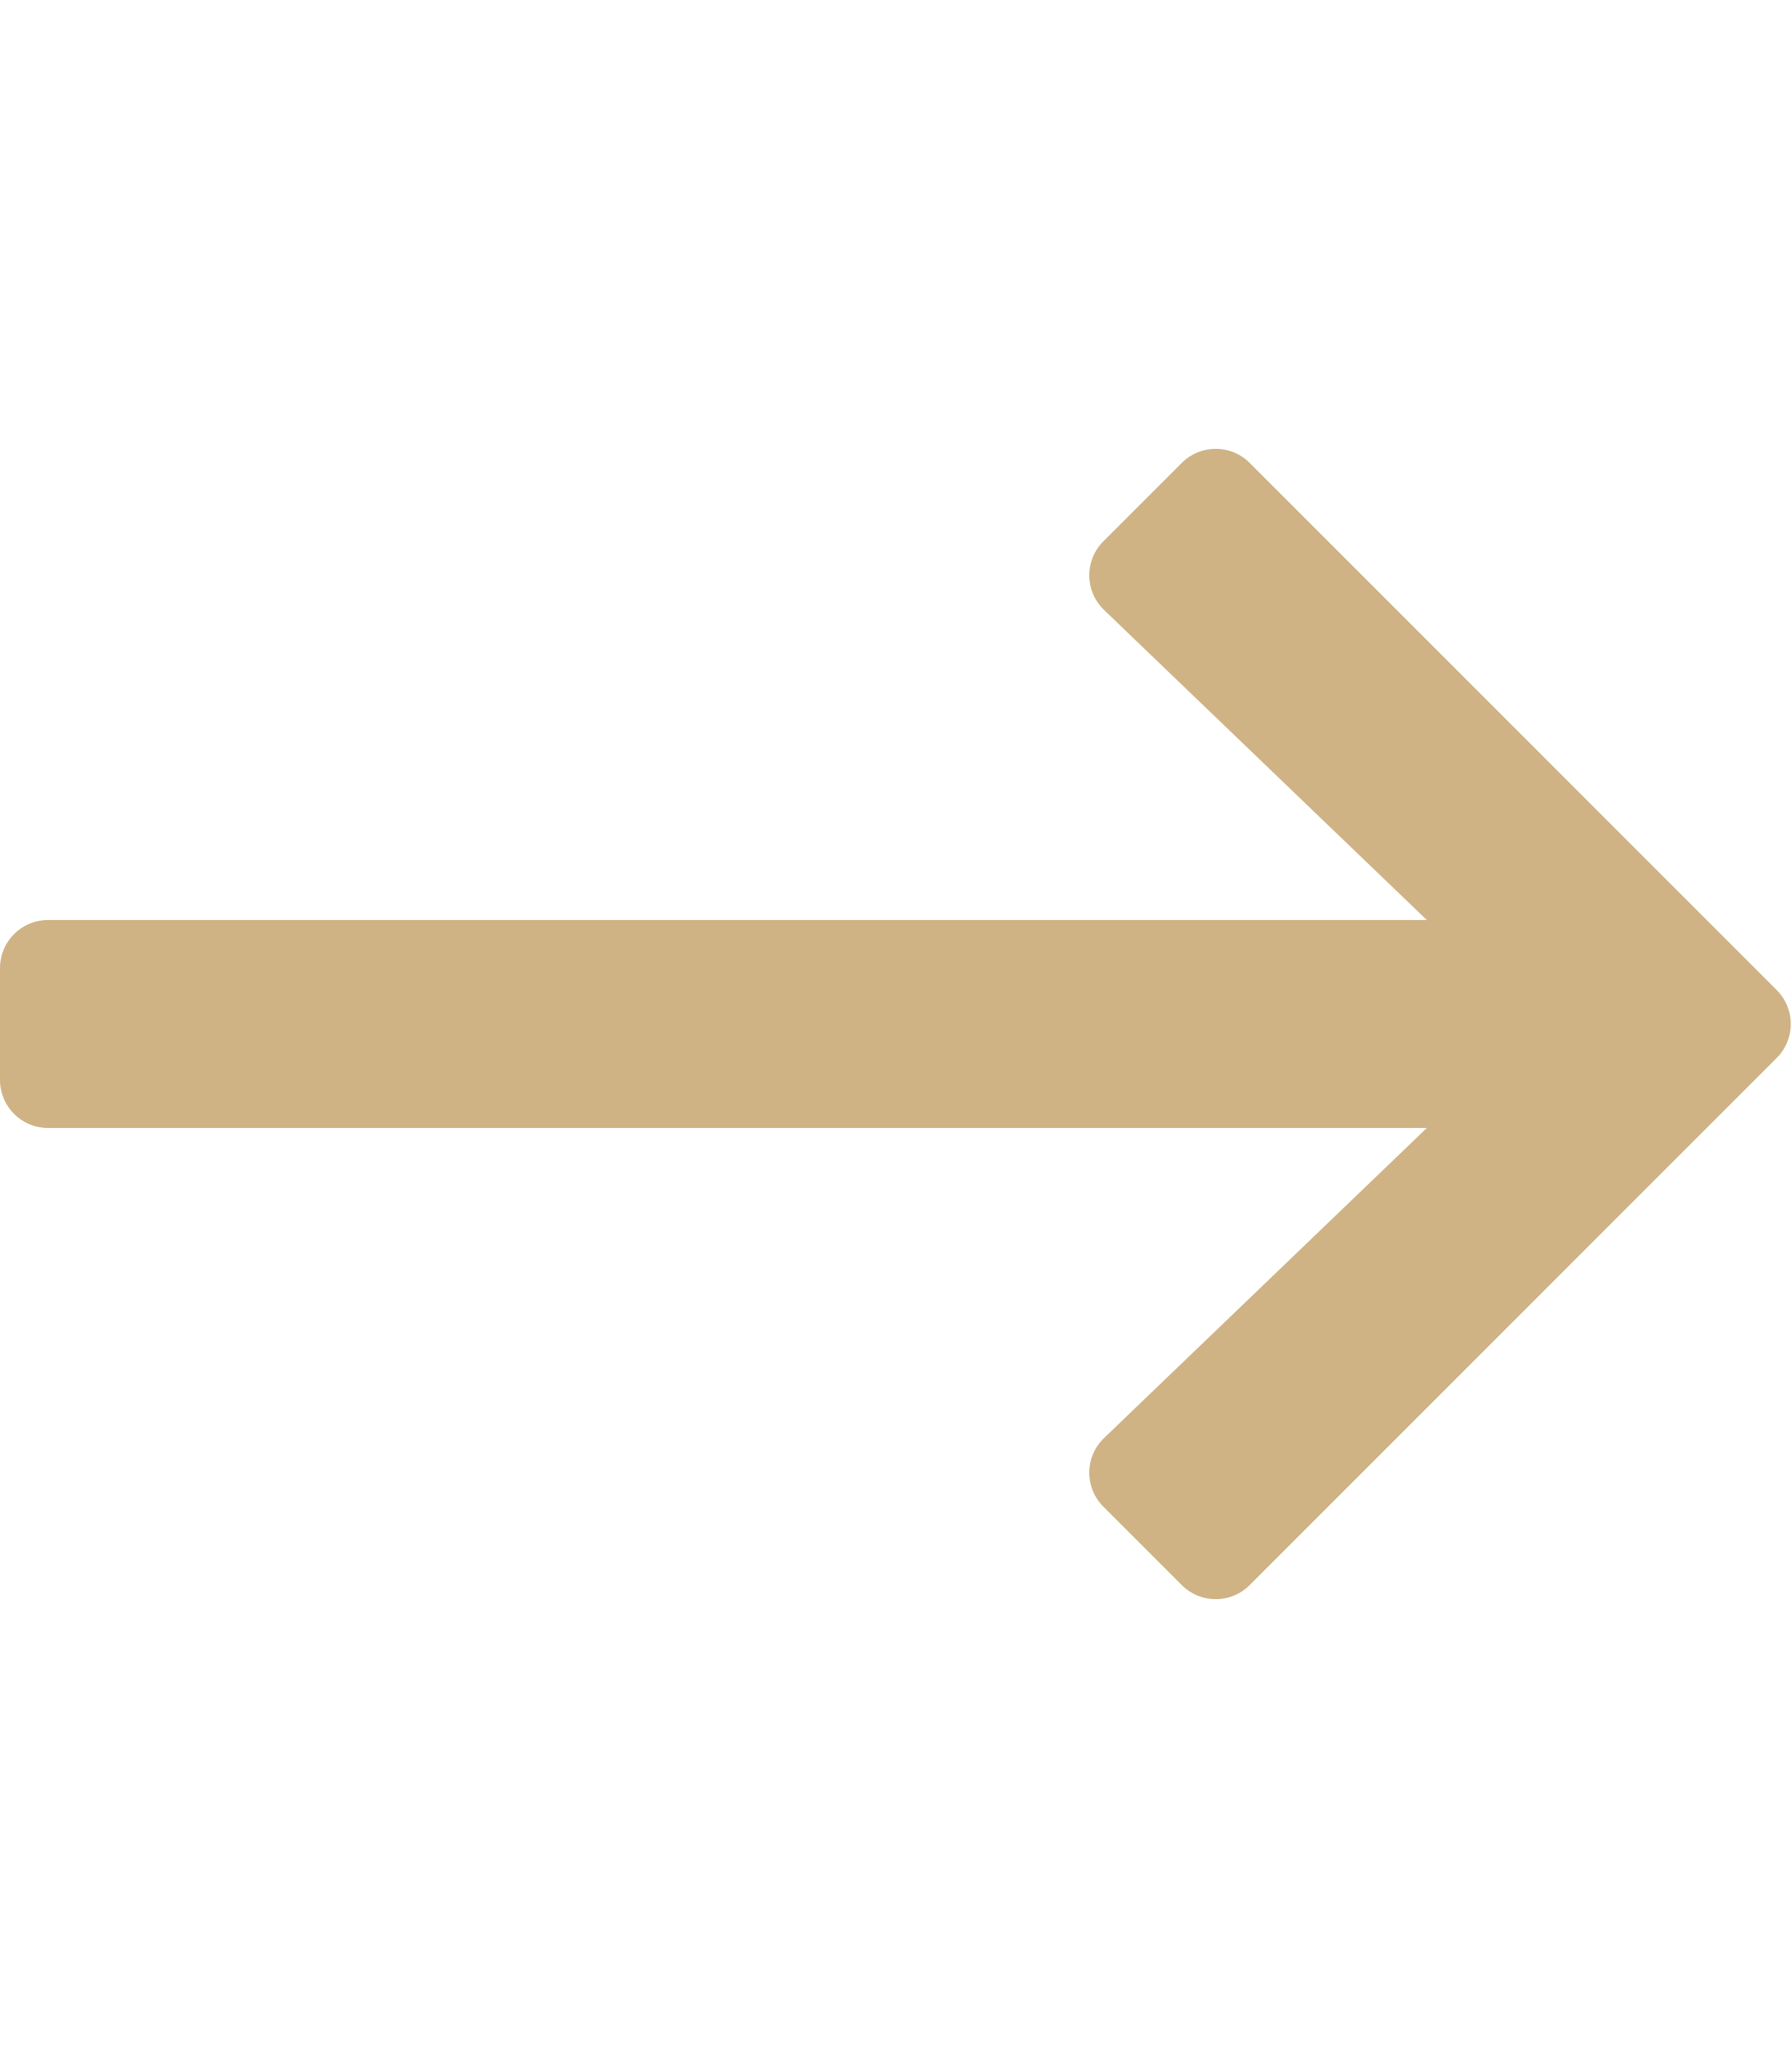
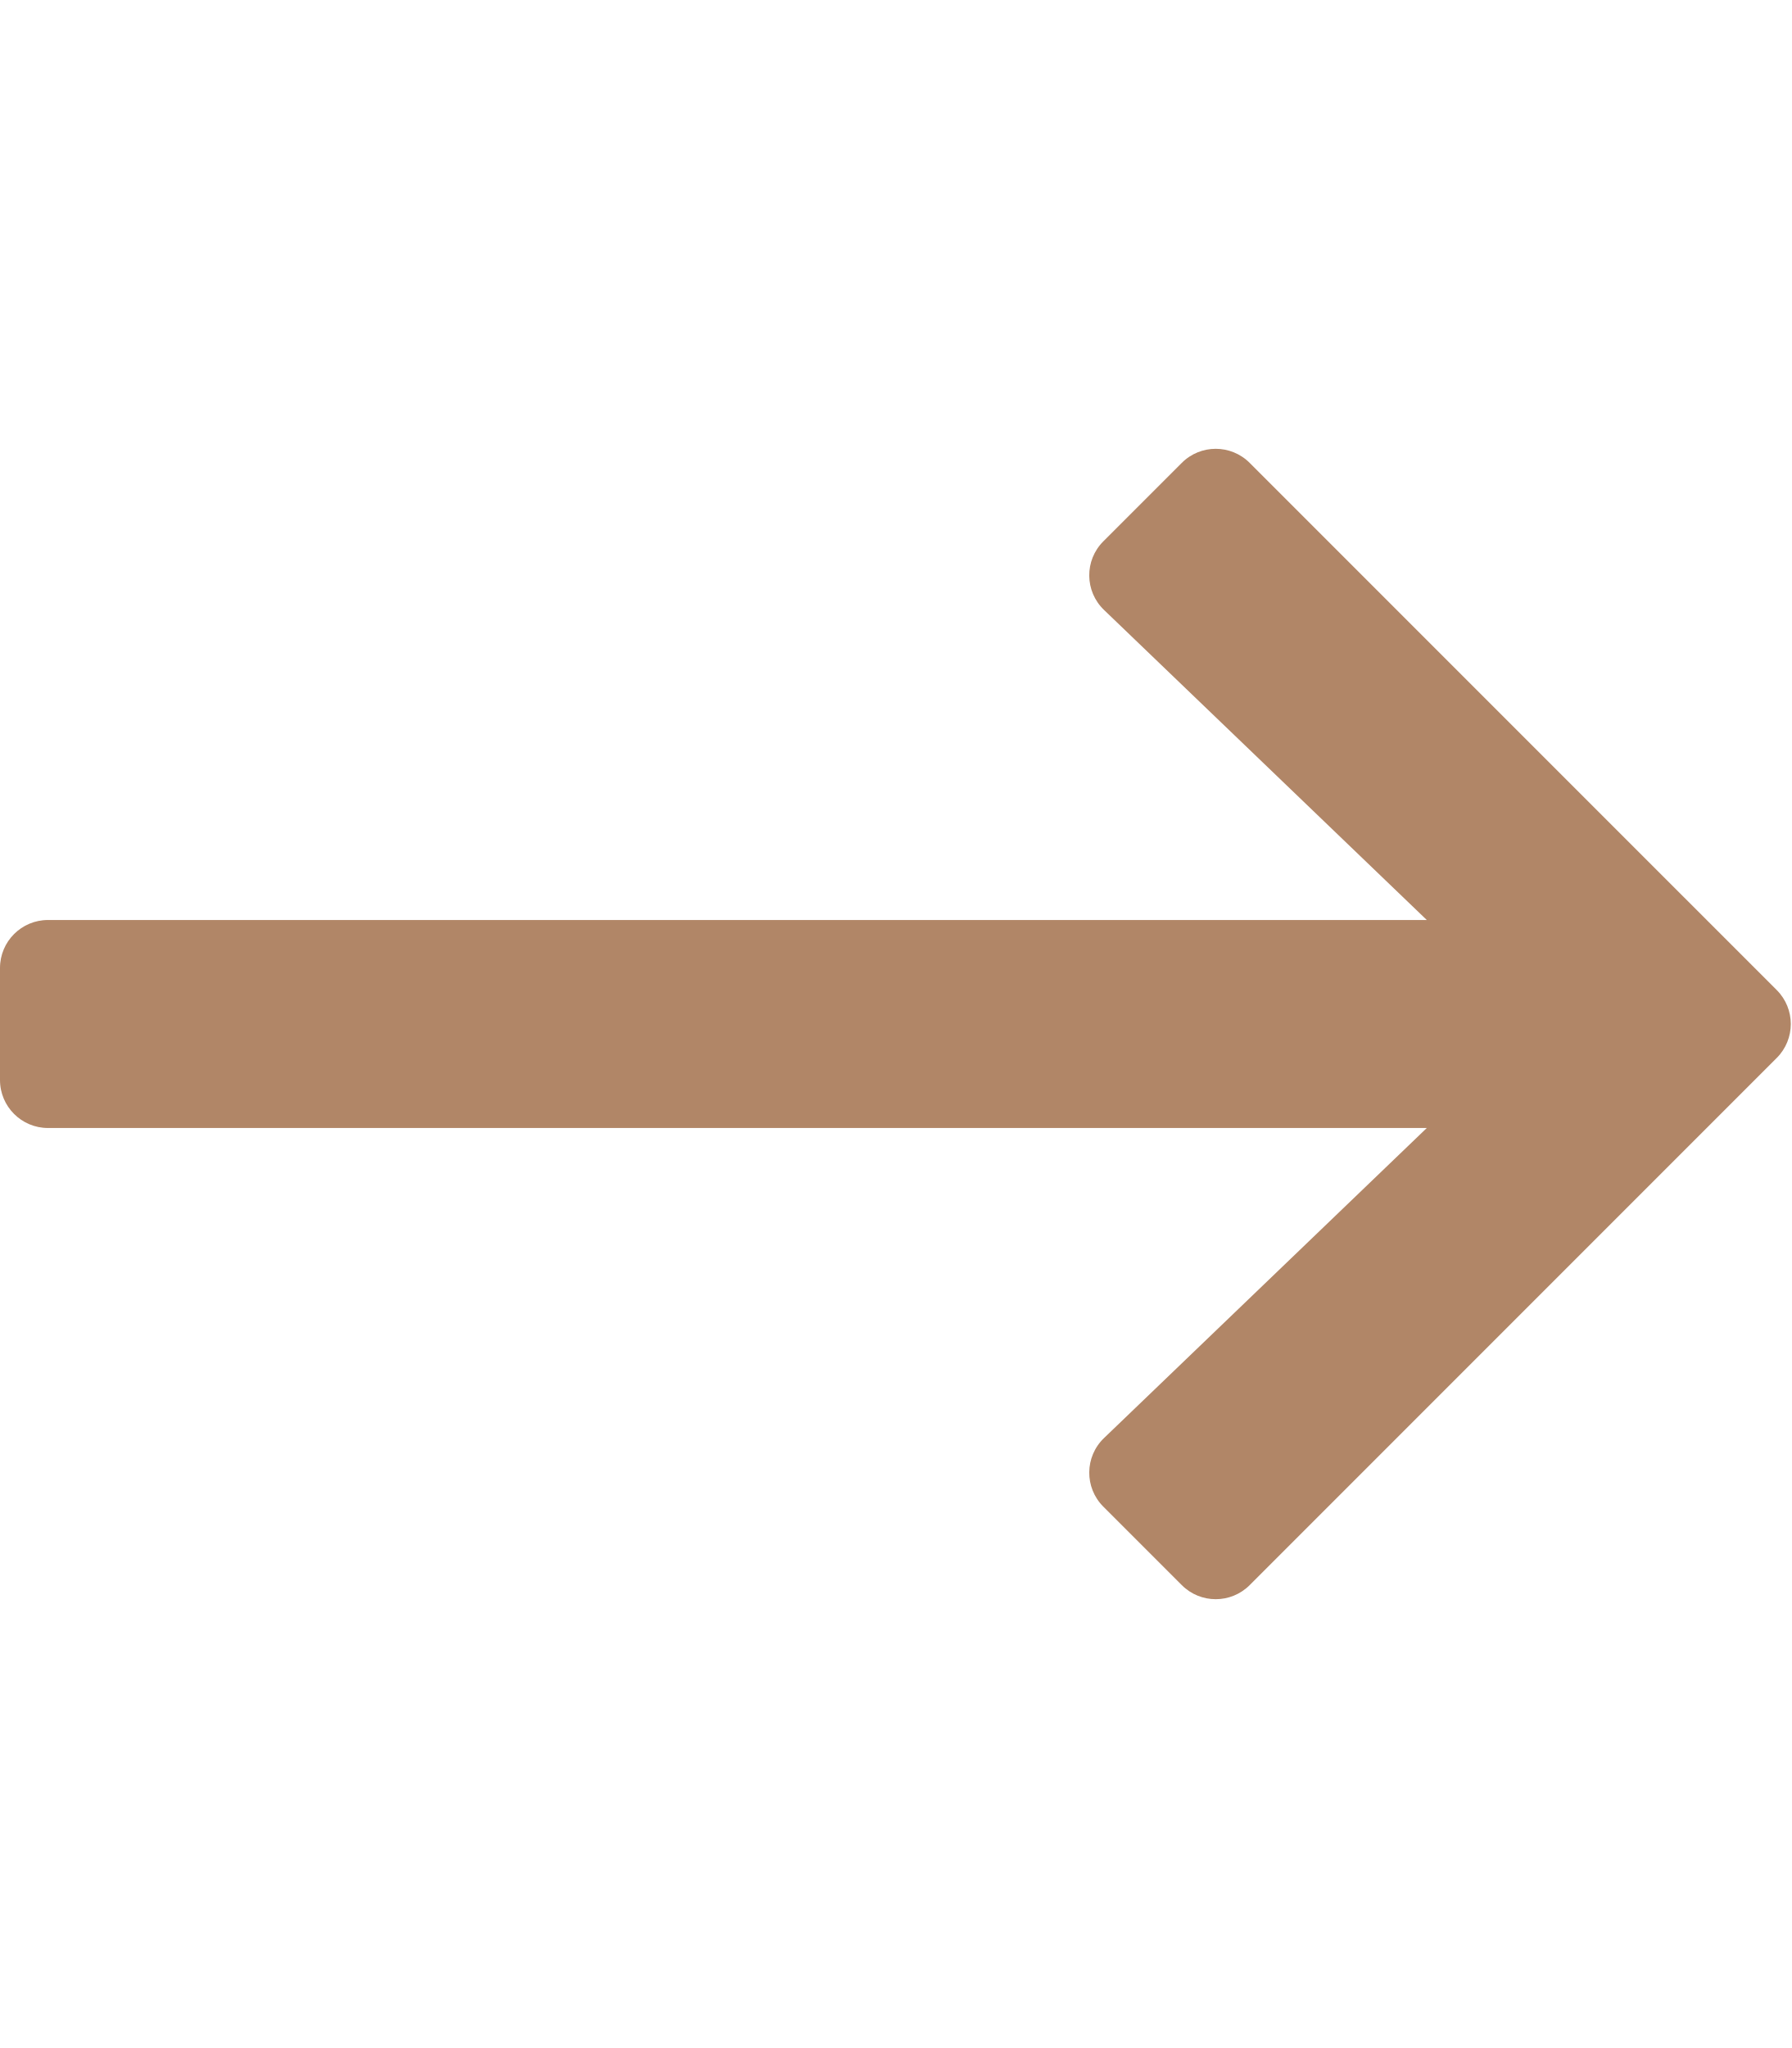
<svg xmlns="http://www.w3.org/2000/svg" aria-hidden="true" focusable="false" data-prefix="far" data-icon="long-arrow-right" class="svg-inline--fa fa-long-arrow-right fa-w-14" role="img" viewBox="0 0 448 512">
-   <path fill="#cfb385" d="M295.515 115.716l-19.626 19.626c-4.753 4.753-4.675 12.484.173 17.14L356.78 230H12c-6.627 0-12 5.373-12 12v28c0 6.627 5.373 12 12 12h344.78l-80.717 77.518c-4.849 4.656-4.927 12.387-.173 17.14l19.626 19.626c4.686 4.686 12.284 4.686 16.971 0l131.799-131.799c4.686-4.686 4.686-12.284 0-16.971L312.485 115.716c-4.686-4.686-12.284-4.686-16.97 0z">
+   <path fill="#B18667" d="M295.515 115.716l-19.626 19.626c-4.753 4.753-4.675 12.484.173 17.14L356.78 230H12c-6.627 0-12 5.373-12 12v28c0 6.627 5.373 12 12 12h344.78l-80.717 77.518c-4.849 4.656-4.927 12.387-.173 17.14l19.626 19.626c4.686 4.686 12.284 4.686 16.971 0l131.799-131.799c4.686-4.686 4.686-12.284 0-16.971L312.485 115.716c-4.686-4.686-12.284-4.686-16.97 0z">
	</path>
</svg>
